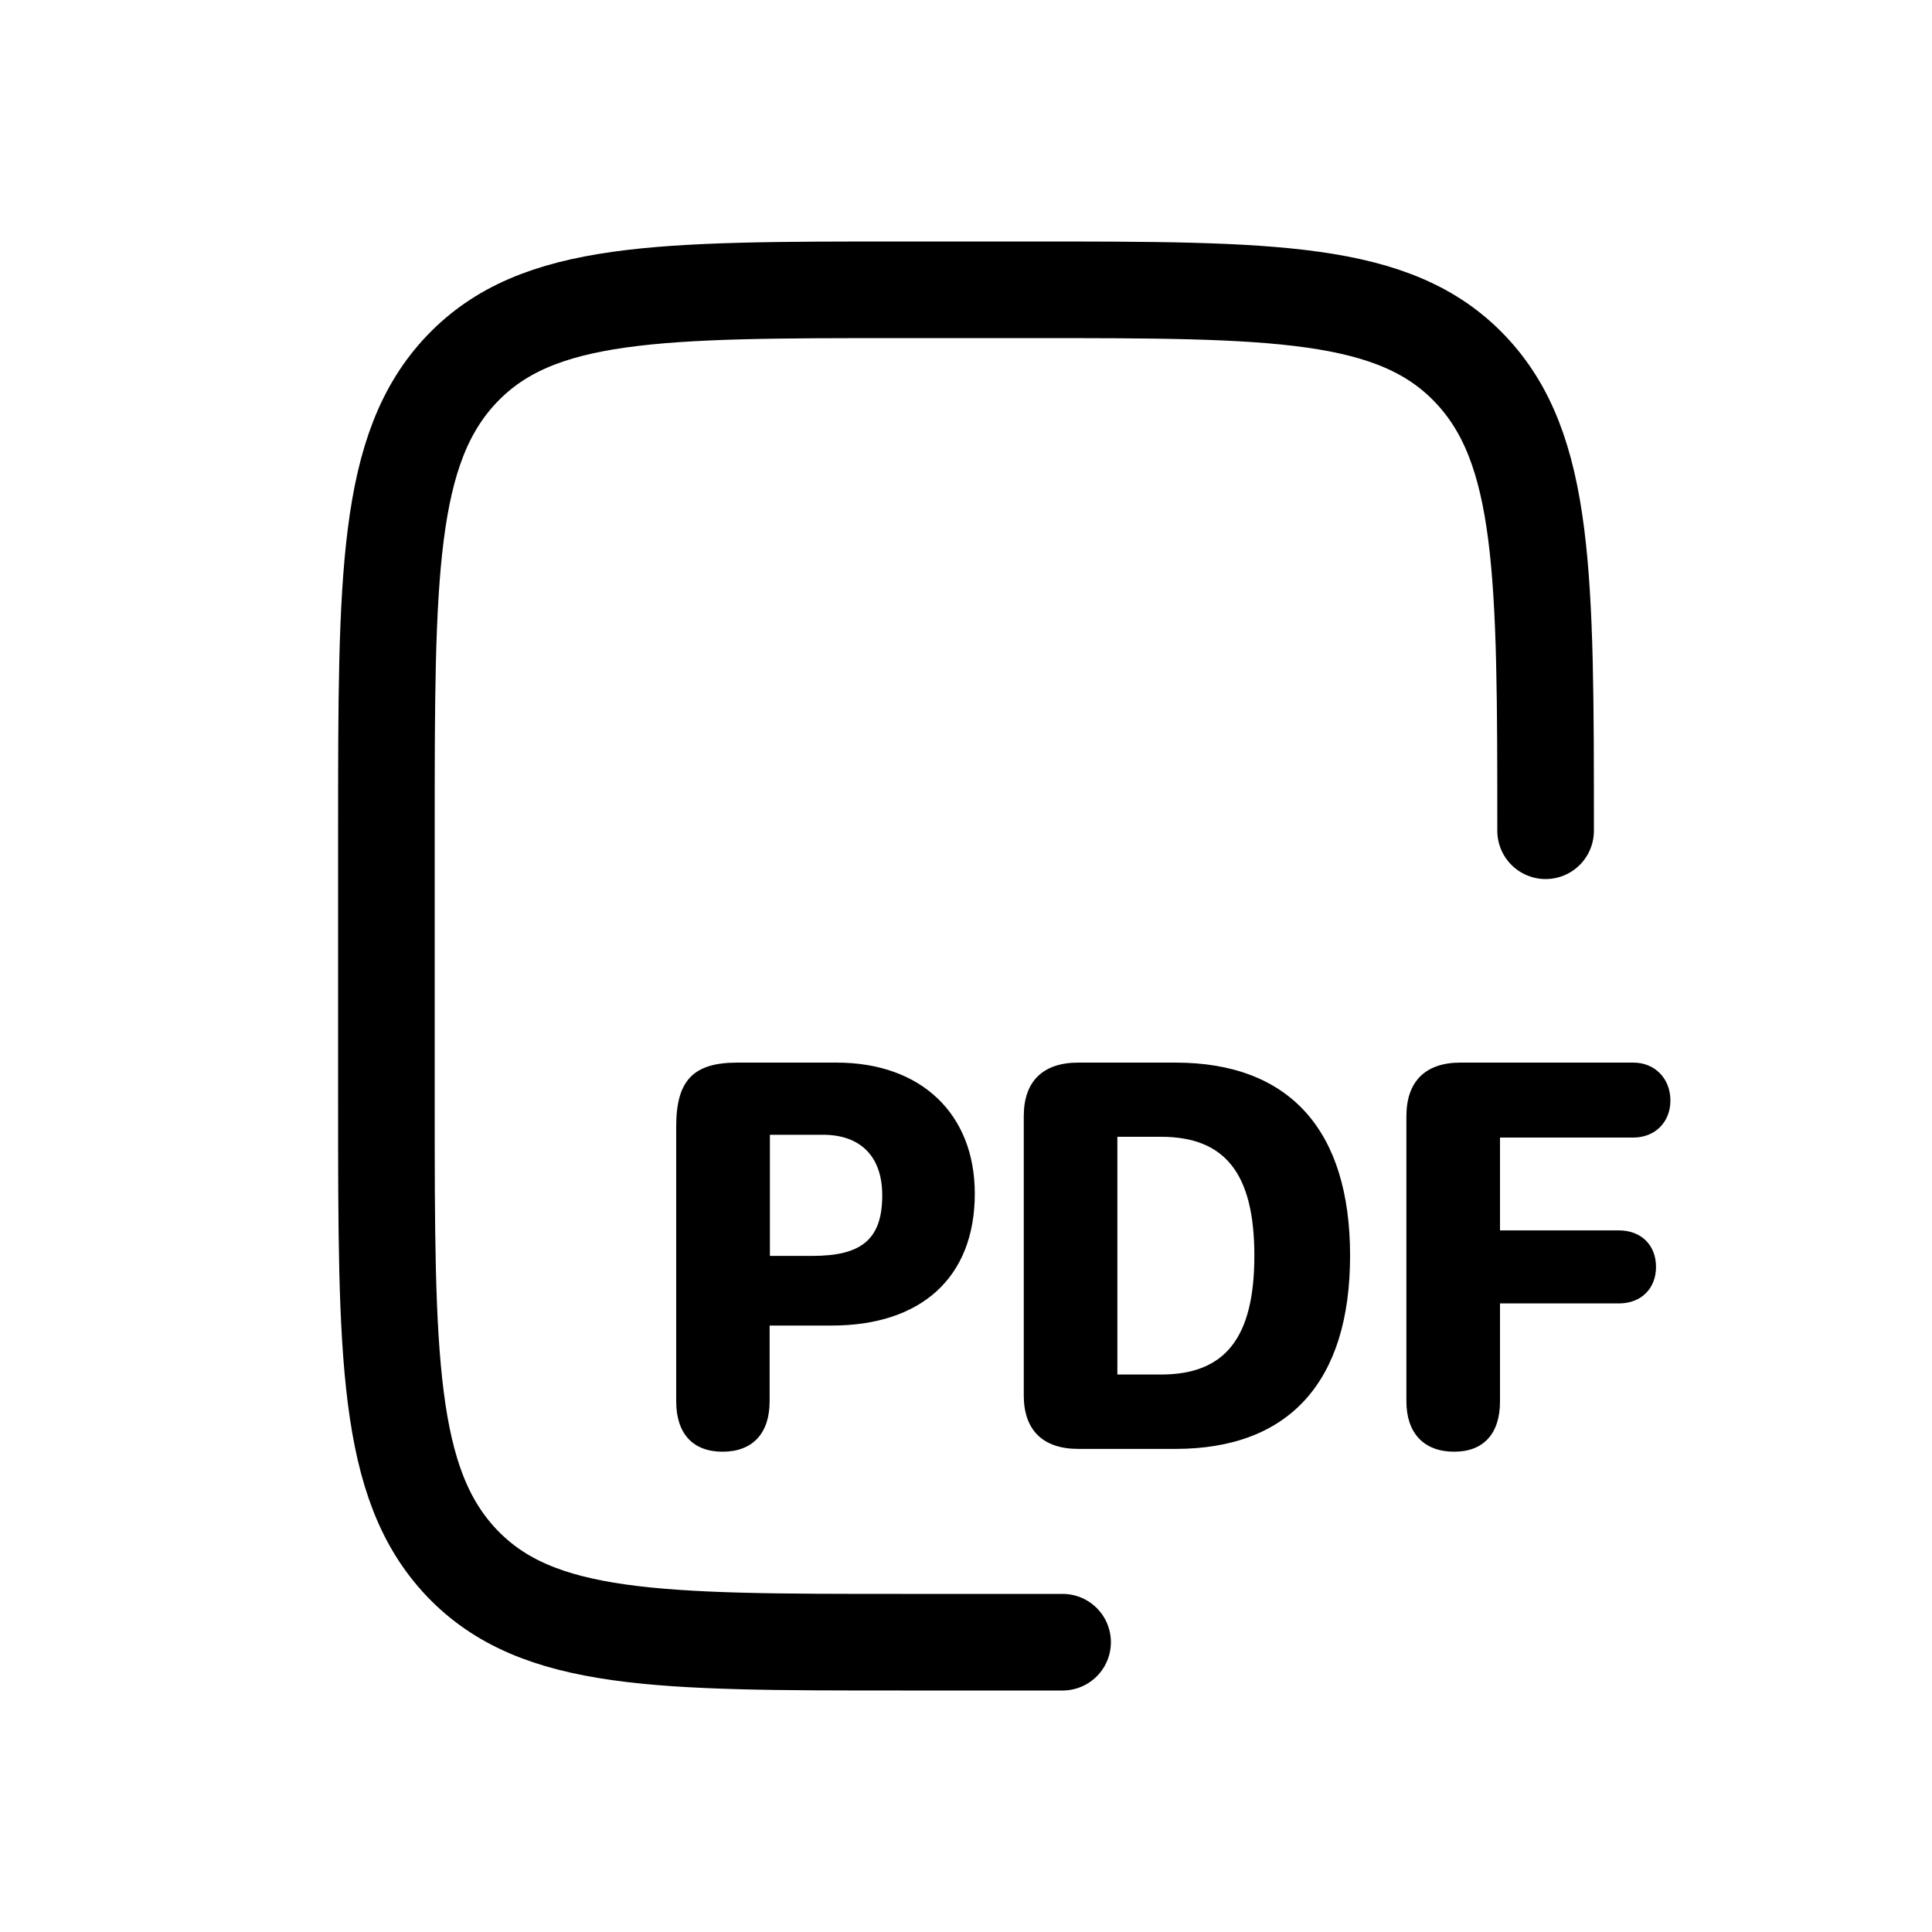
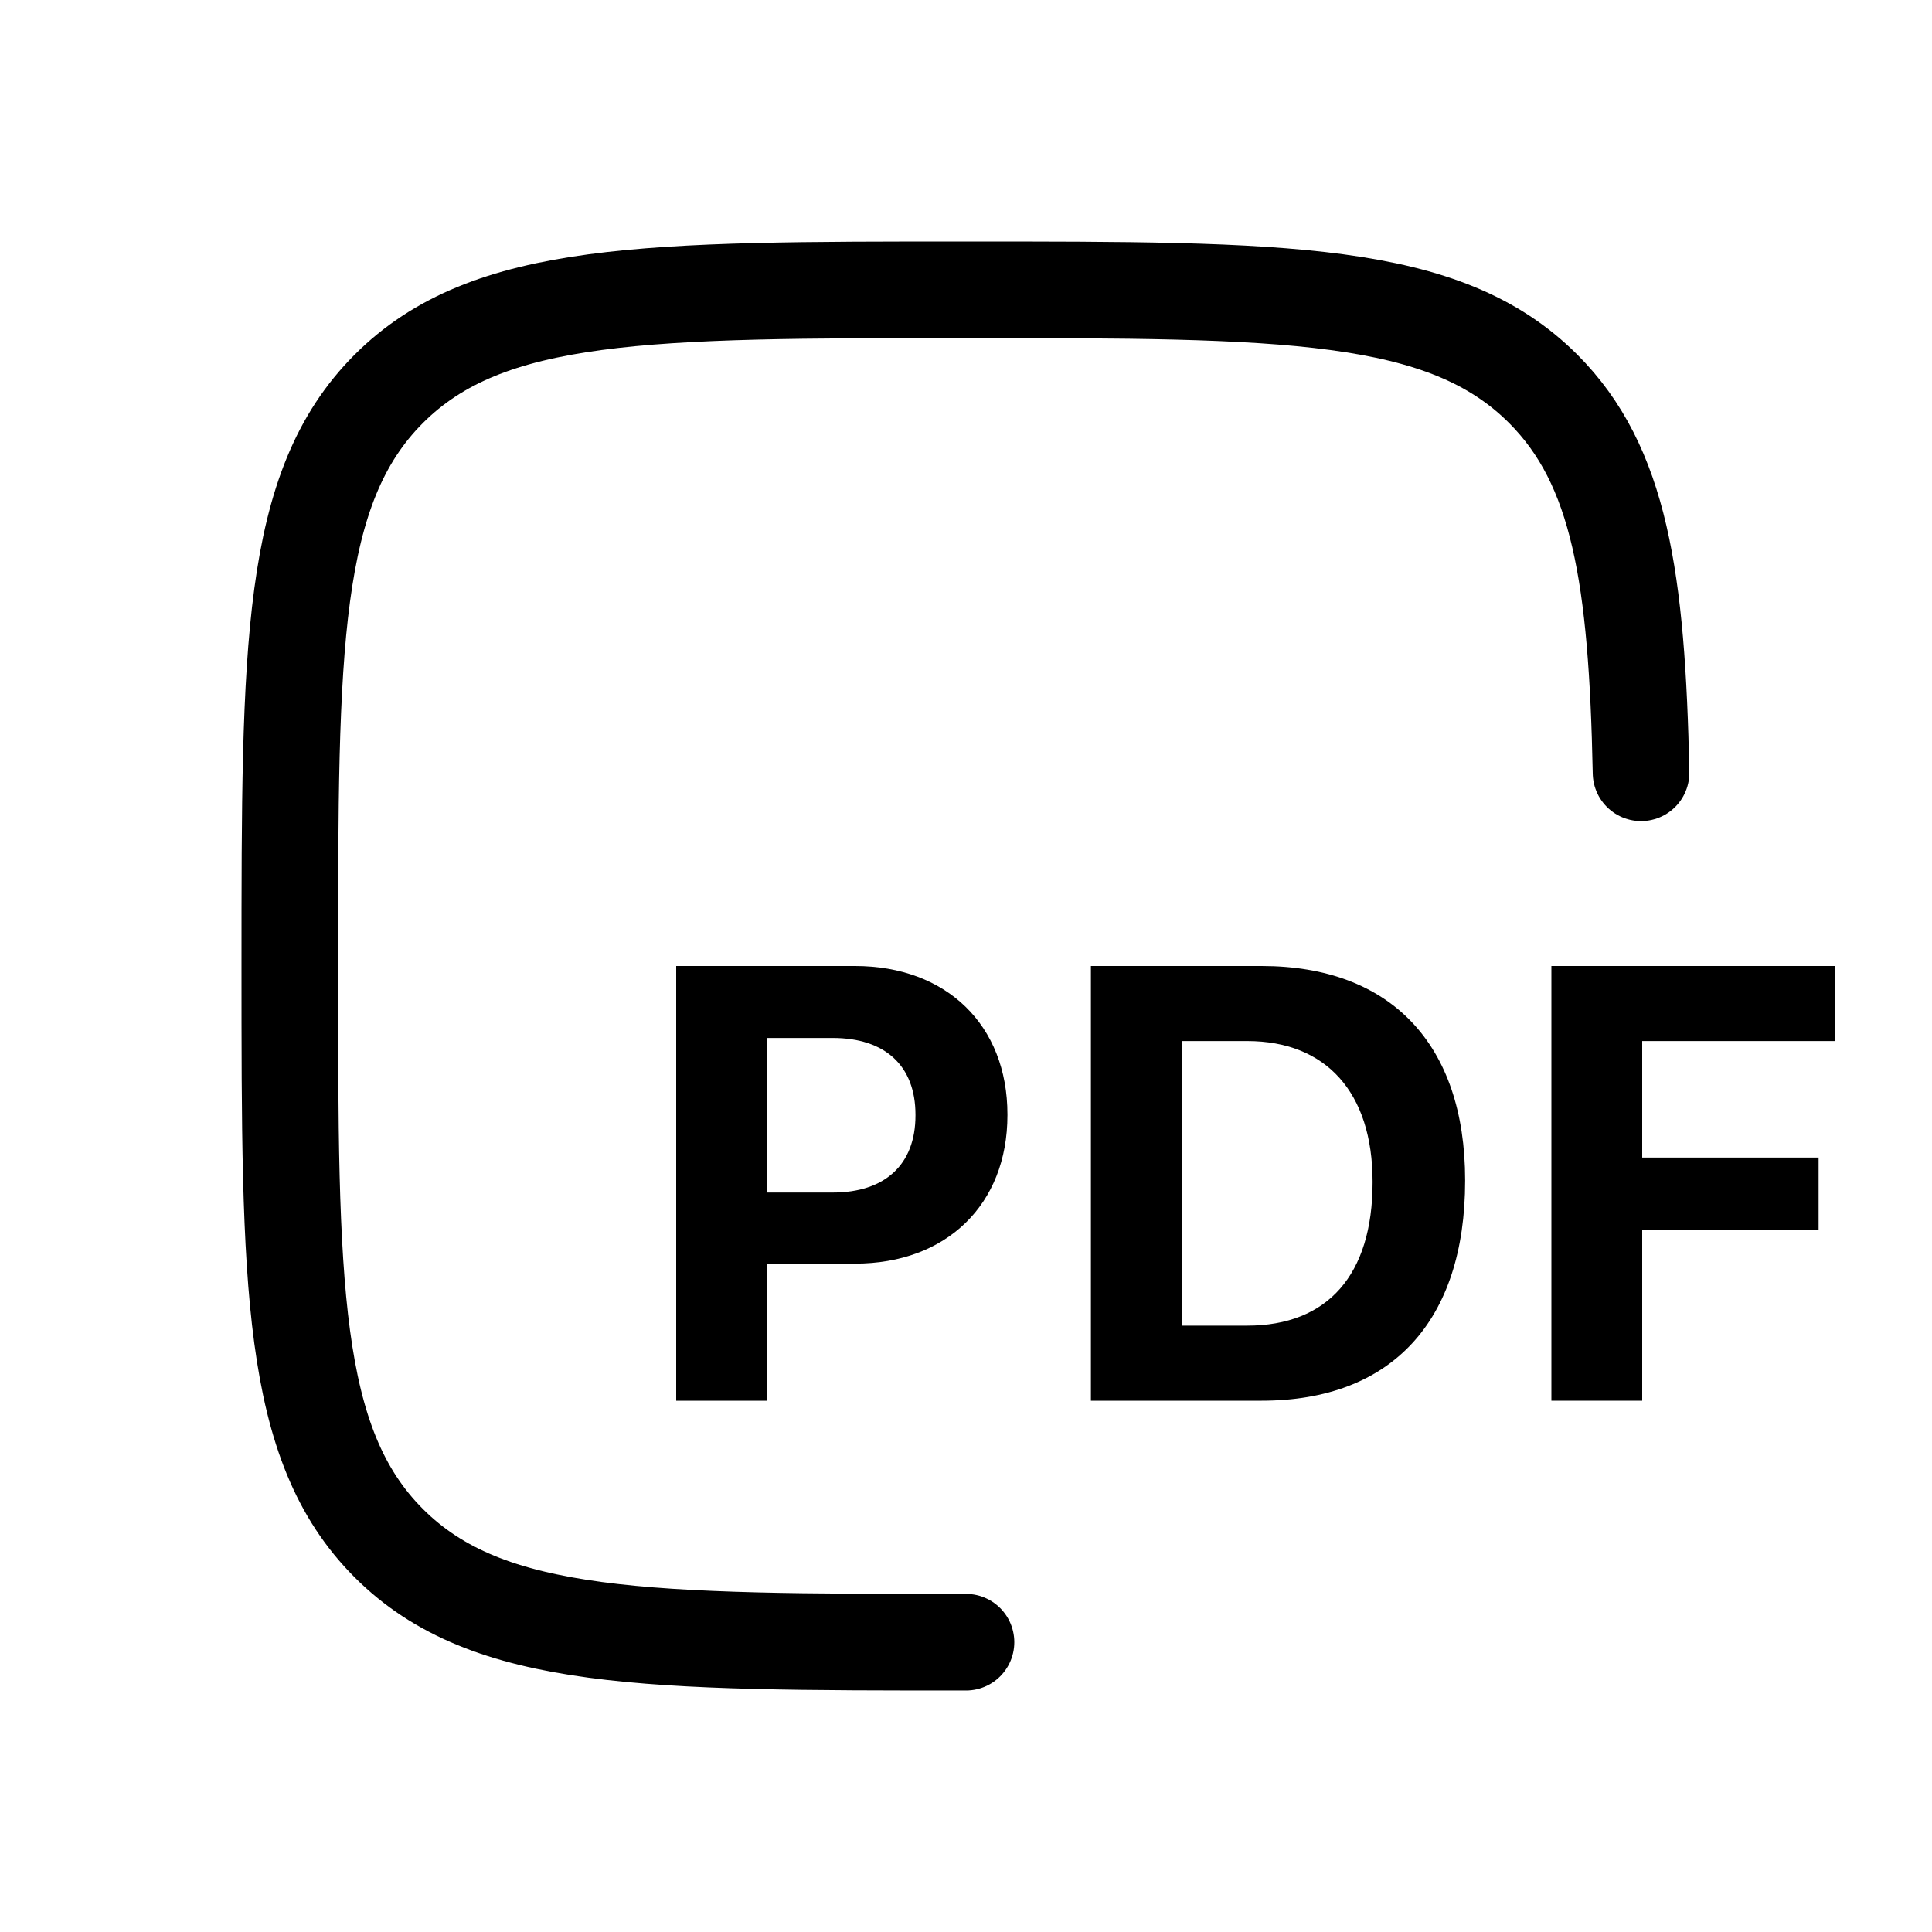
<svg xmlns="http://www.w3.org/2000/svg" width="20" height="20" viewBox="0 0 20 20" fill="none">
-   <path d="M16 8.6C16 5.96 16 4.64 15.219 3.82C14.438 3 13.181 3 10.667 3H9.333C6.819 3 5.562 3 4.781 3.82C4 4.64 4 5.96 4 8.6V11.4C4 14.04 4 15.36 4.781 16.18C5.562 17 6.819 17 9.333 17H11" stroke="currentColor" stroke-linecap="round" />
-   <path d="M8.661 11C9.537 11 10.091 11.533 10.091 12.356C10.091 13.232 9.528 13.722 8.611 13.722H7.967V14.507C7.967 14.838 7.791 15.028 7.48 15.028C7.173 15.028 7 14.841 7 14.507V11.662C7 11.185 7.176 11 7.633 11H8.661ZM16.908 11C17.131 11 17.292 11.164 17.292 11.393C17.292 11.618 17.131 11.776 16.908 11.776H15.528V12.737H16.759C16.99 12.737 17.143 12.89 17.143 13.115C17.143 13.341 16.987 13.493 16.759 13.493H15.528V14.507C15.528 14.841 15.358 15.028 15.054 15.028C14.74 15.028 14.559 14.835 14.559 14.507V11.554C14.559 11.196 14.755 11 15.118 11H16.908ZM12.168 11C13.346 11 13.976 11.697 13.976 12.998C13.976 14.302 13.346 14.999 12.168 14.999H11.163C10.797 14.999 10.598 14.806 10.598 14.445V11.554C10.598 11.193 10.797 11 11.163 11H12.168ZM11.567 14.229H12.019C12.684 14.229 12.985 13.848 12.985 12.998C12.985 12.151 12.684 11.768 12.019 11.768H11.567V14.229ZM7.97 13.001H8.409C8.91 13.001 9.133 12.837 9.133 12.374C9.133 11.976 8.913 11.747 8.518 11.747H7.97V13.001Z" fill="currentColor" />
+   <path d="M10 17C6.7 17 5.05 17 4.025 15.975C3 14.95 3 13.3 3 10C3 6.7 3 5.05 4.025 4.025C5.05 3 6.7 3 10 3C13.3 3 14.95 3 15.975 4.025C16.768 4.818 16.947 5.985 16.988 8" stroke="currentColor" stroke-linecap="round" />
+   <path d="M7 14.5V10H8.851C9.797 10 10.429 10.611 10.429 11.537V11.544C10.429 12.47 9.797 13.081 8.851 13.081H7.94V14.5H7ZM8.621 10.745H7.94V12.345H8.621C9.159 12.345 9.477 12.058 9.477 11.547V11.54C9.477 11.029 9.159 10.745 8.621 10.745Z" fill="currentColor" />
+   <path d="M11.293 14.5V10H13.061C14.395 10 15.167 10.808 15.167 12.217V12.223C15.167 13.677 14.405 14.5 13.061 14.5H11.293ZM12.233 13.723H12.911C13.742 13.723 14.209 13.2 14.209 12.239V12.233C14.209 11.307 13.726 10.777 12.911 10.777H12.233V13.723Z" fill="currentColor" />
+   <path d="M16.06 14.5V10H19V10.777H17V11.983H18.826V12.729H17V14.5H16.06Z" fill="currentColor" />
</svg>
